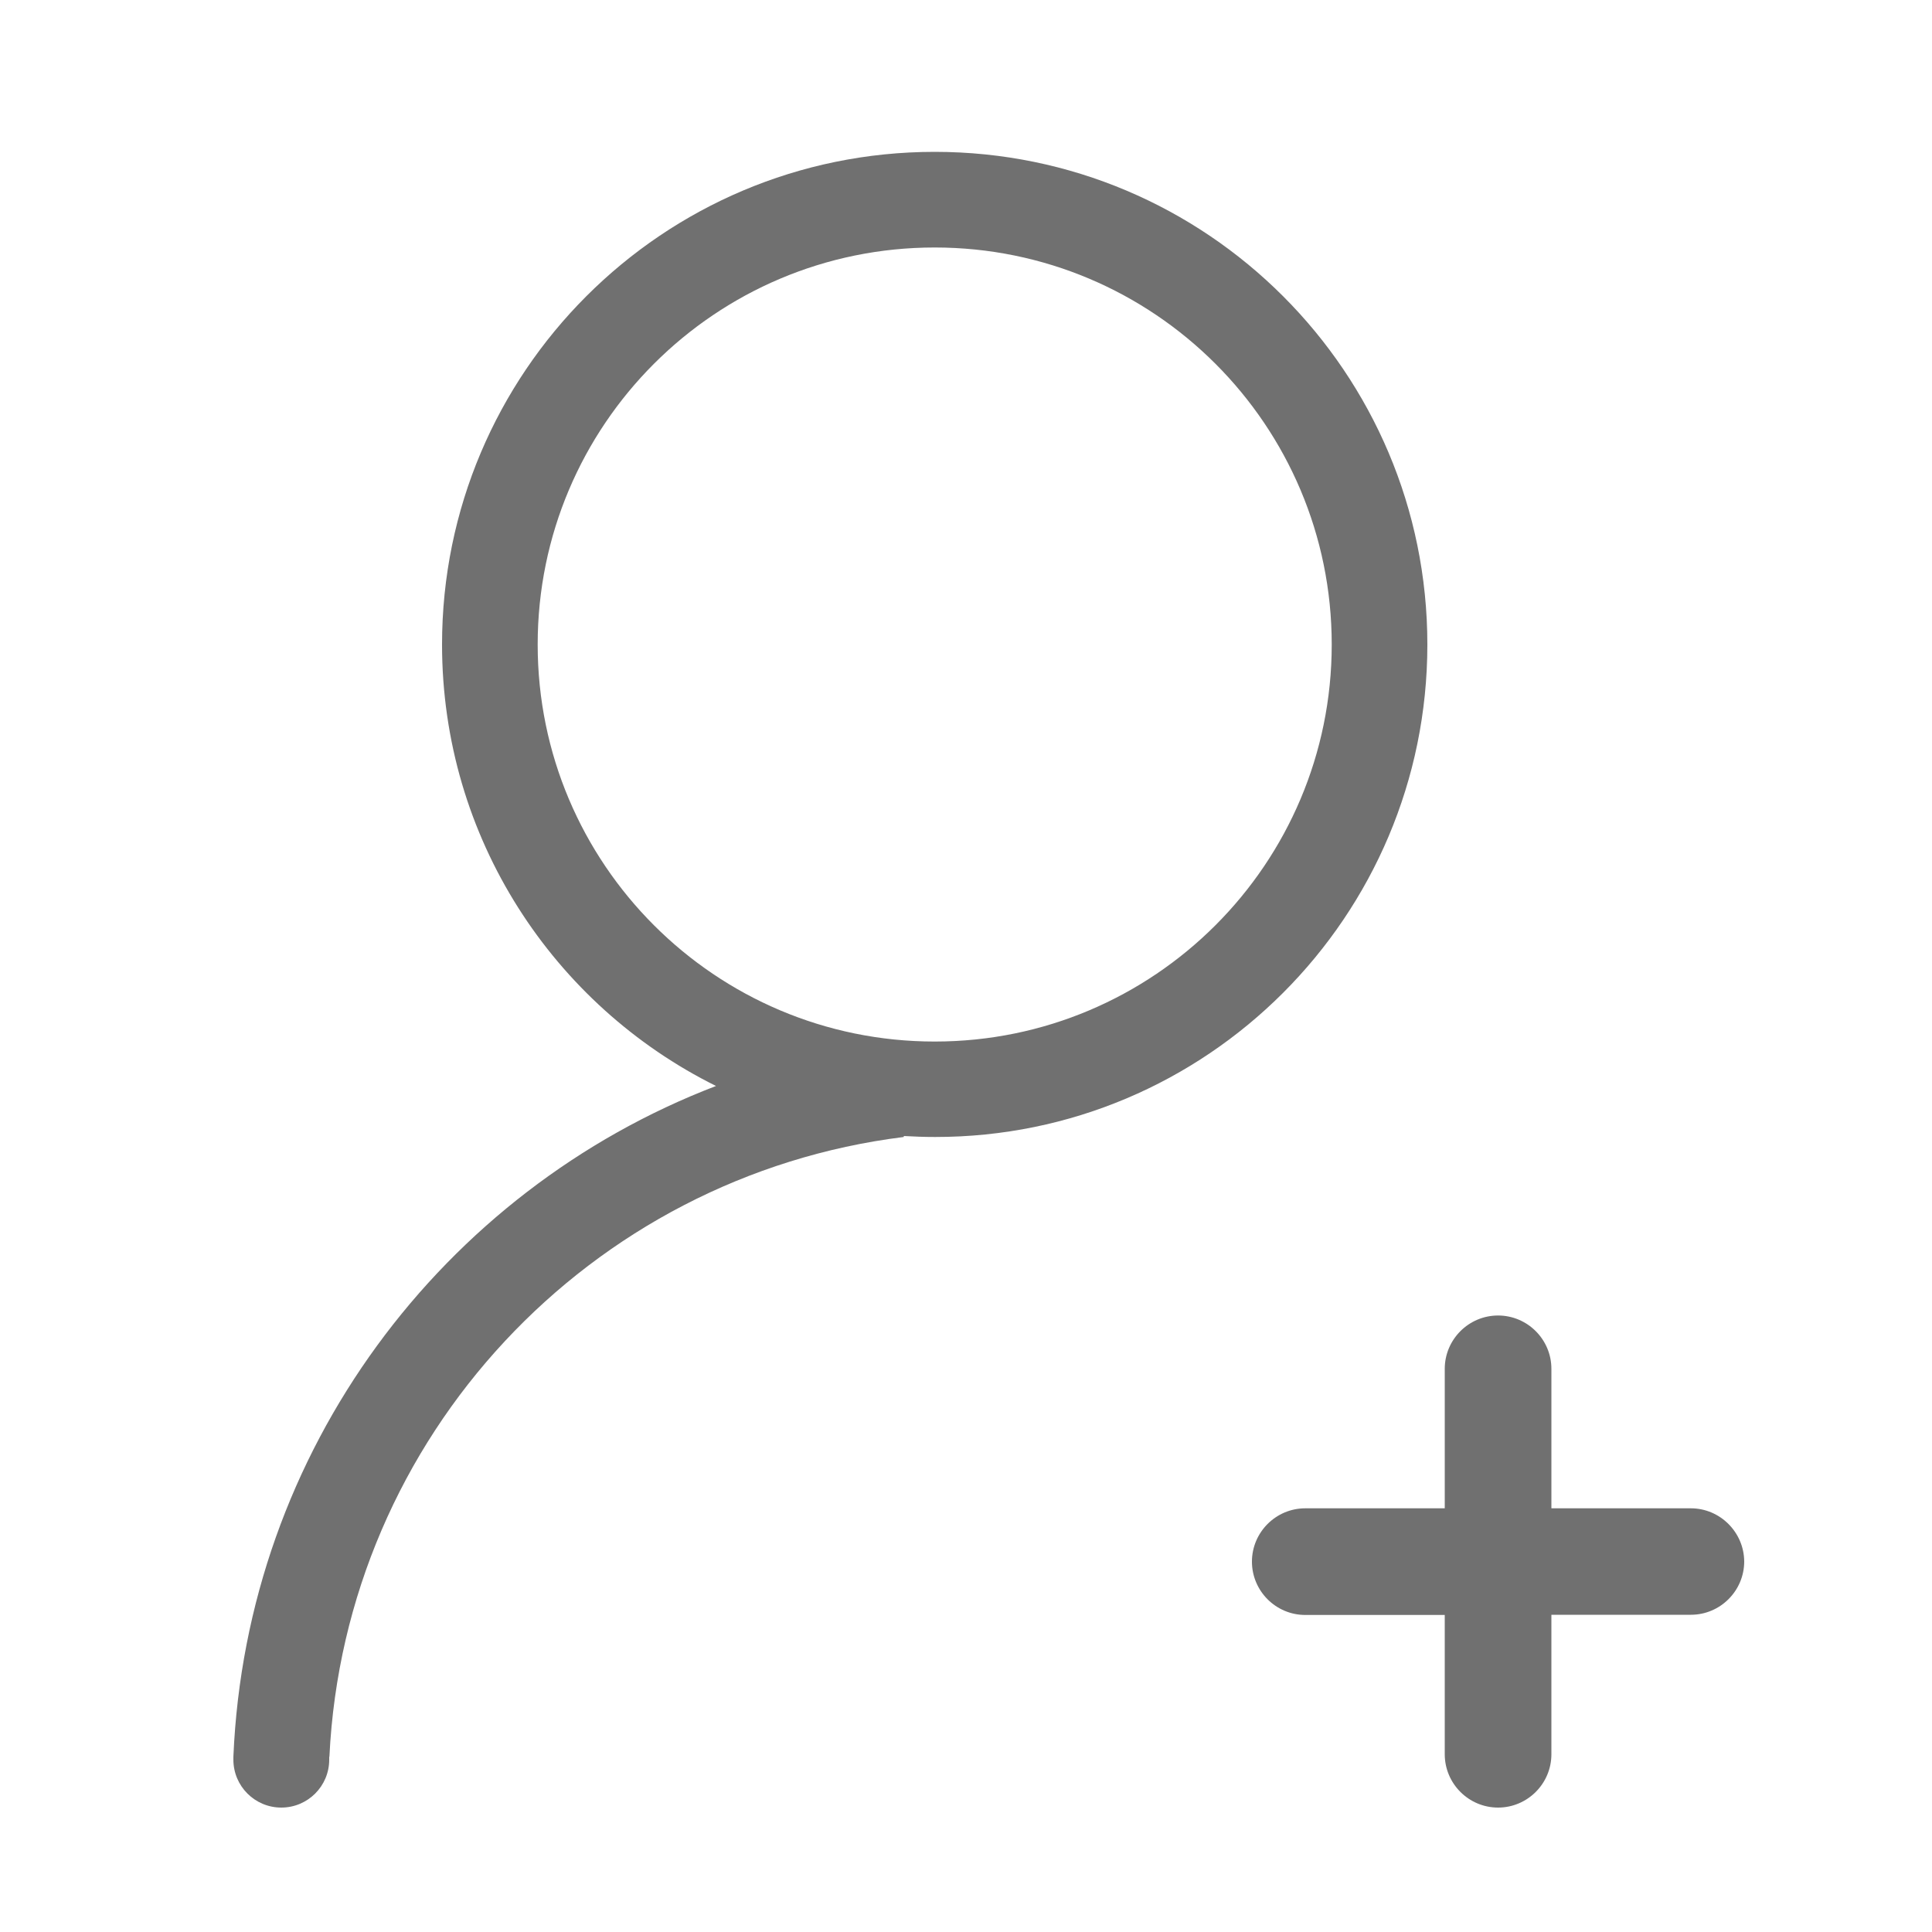
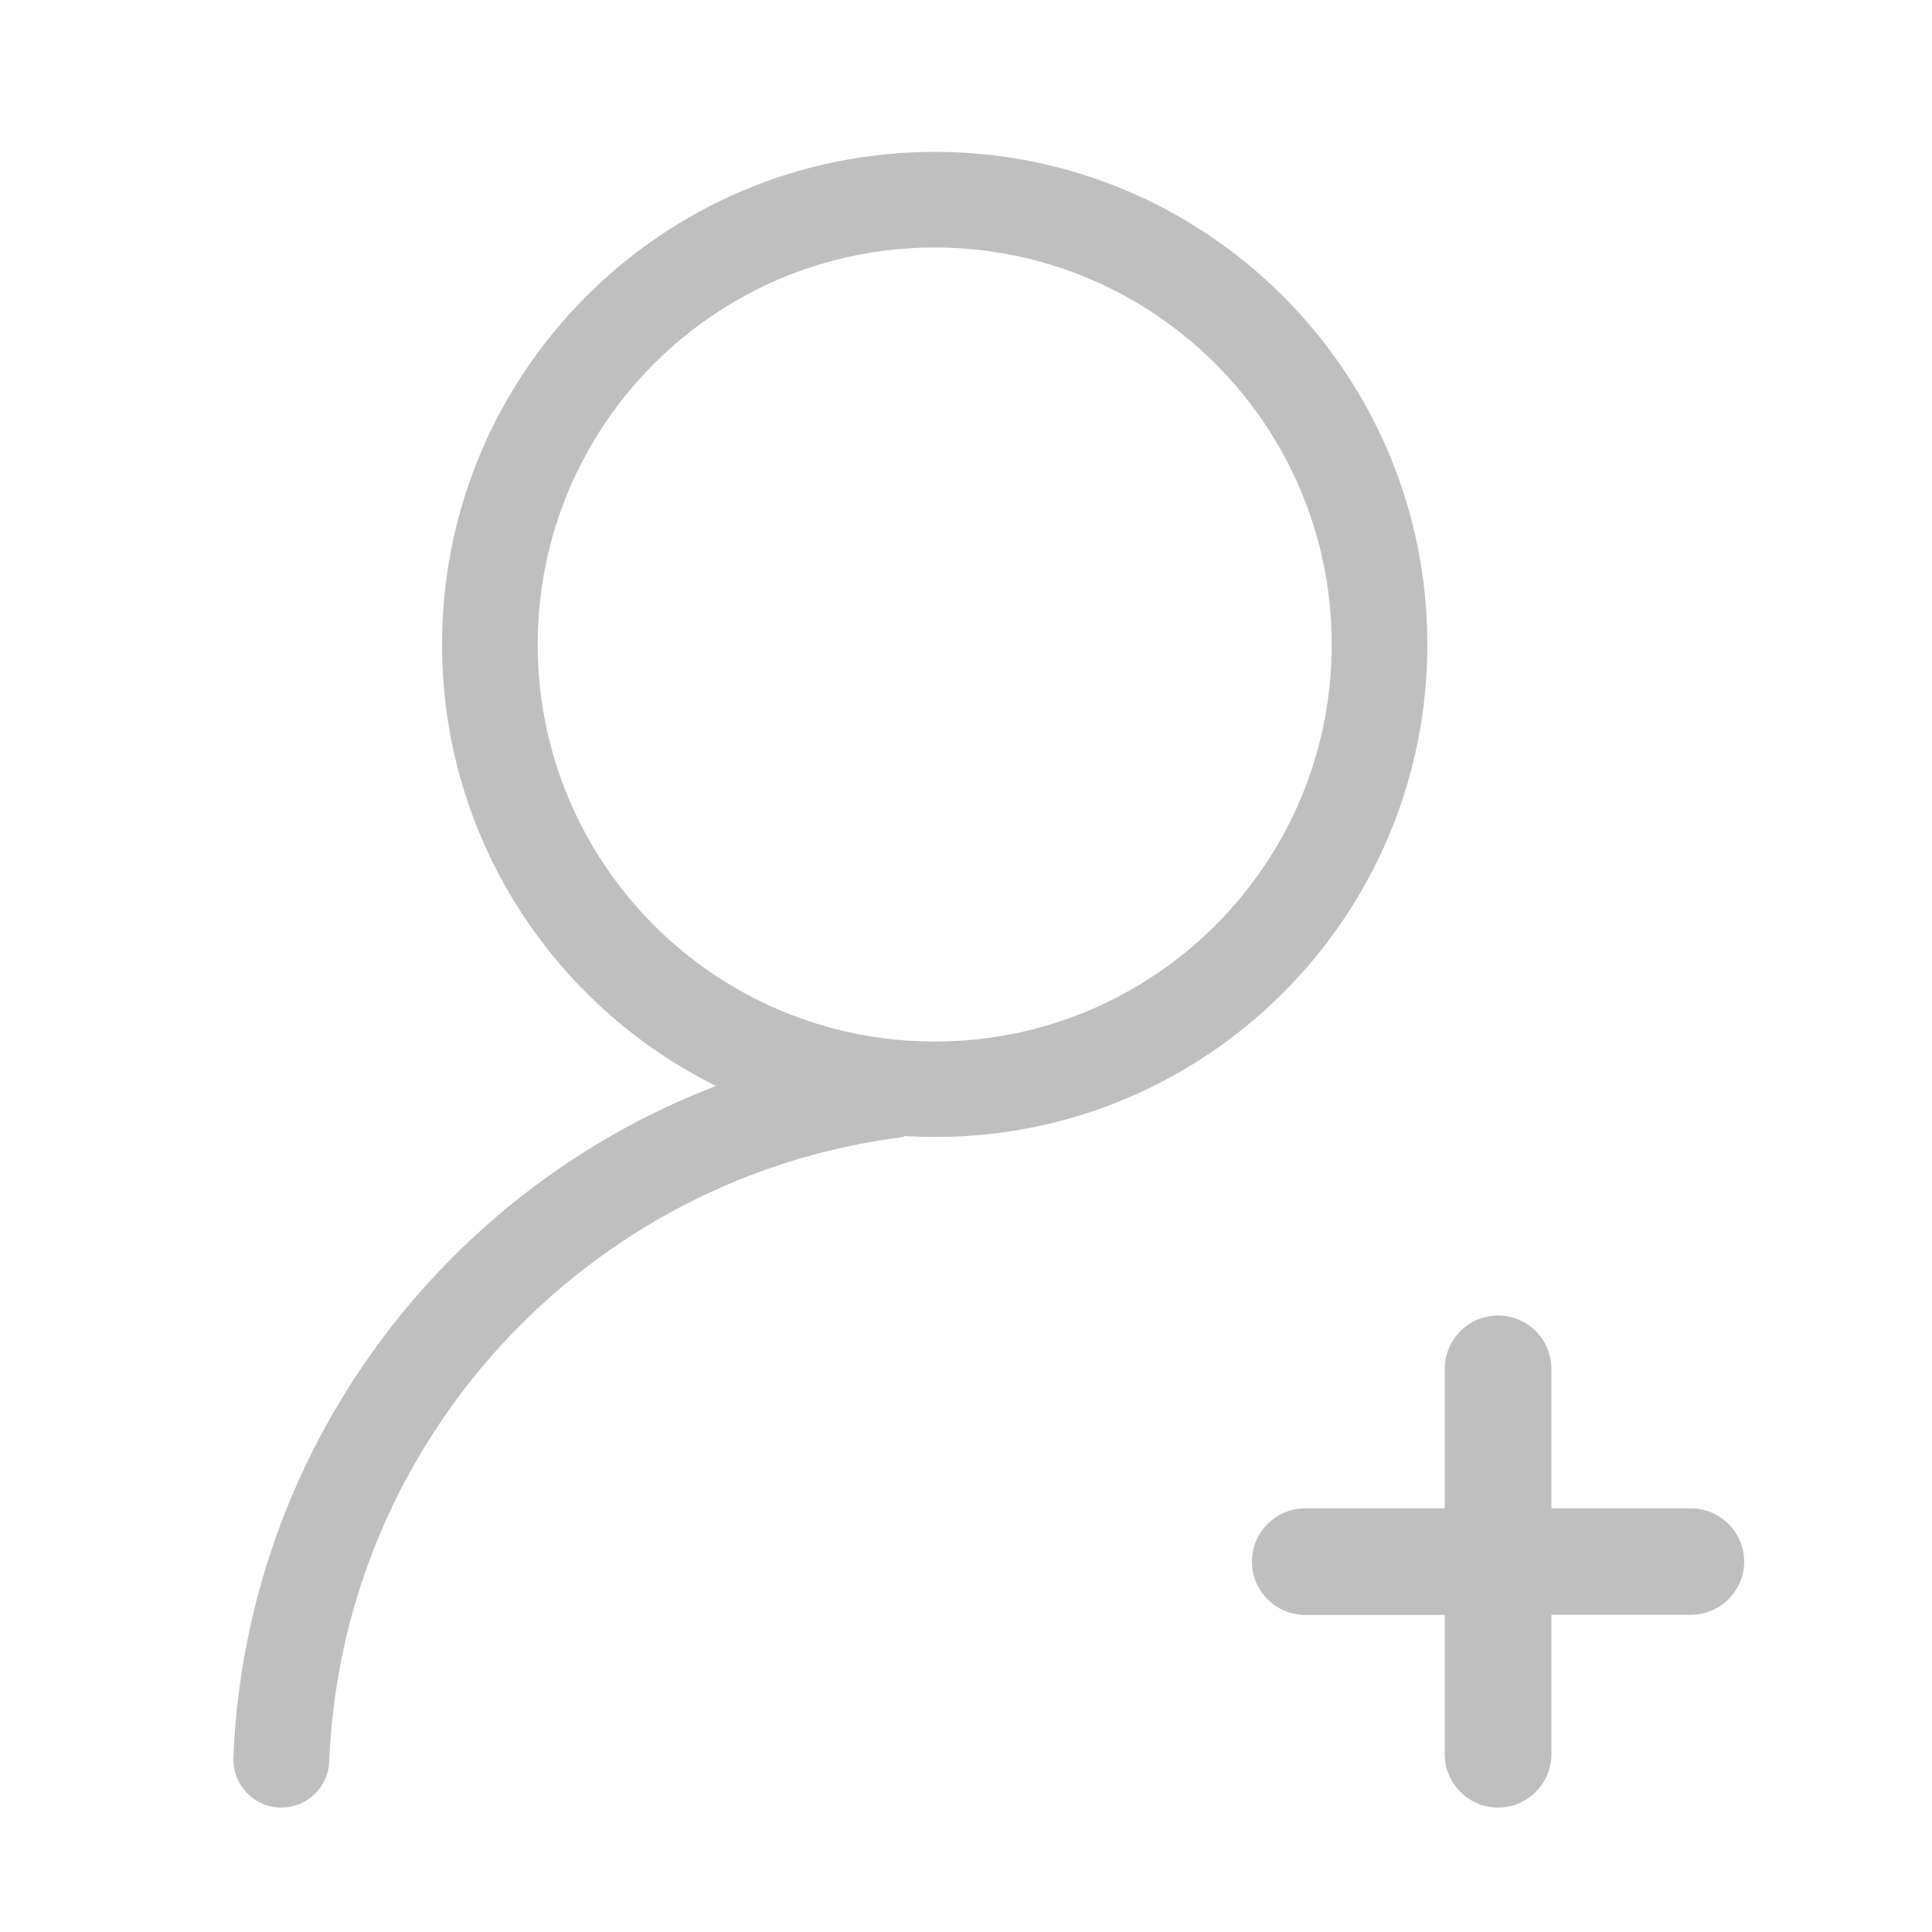
- <svg xmlns="http://www.w3.org/2000/svg" t="1545402803947" class="icon" style="" viewBox="0 0 1024 1024" version="1.1" p-id="1997" width="200" height="200">
+ <svg xmlns="http://www.w3.org/2000/svg" t="1545404641360" class="icon" style="" viewBox="0 0 1024 1024" version="1.1" p-id="2912" width="200" height="200">
  <defs>
    <style type="text/css">@font-face { font-family: uc-nexus-iconfont; src: url("chrome-extension://pogijhnlcfmcppgimcaccdkmbedjkmhi/res/font_9qmmi8b8jsxxbt9.woff") format("woff"), url("chrome-extension://pogijhnlcfmcppgimcaccdkmbedjkmhi/res/font_9qmmi8b8jsxxbt9.ttf") format("truetype"); }
</style>
  </defs>
-   <path d="M756.531 341.606c0-144.179-116.941-261.12-261.12-261.12s-261.12 116.941-261.12 261.12c0 102.605 59.187 191.283 145.203 233.984-144.794 55.501-248.934 192.922-255.795 355.533l0 0c0 0.512 0 1.024 0 1.536 0 14.029 11.366 25.395 25.395 25.395 14.029 0 25.395-11.366 25.395-25.395 0-0.512 0-1.024 0-1.536l0.102 0c8.192-169.882 138.138-307.814 304.435-328.499l0-0.512c5.53 0.307 10.957 0.512 16.589 0.512C639.59 602.726 756.531 485.786 756.531 341.606zM495.411 552.038c-116.224 0-210.432-94.208-210.432-210.432s94.208-210.432 210.432-210.432 210.432 94.208 210.432 210.432S611.635 552.038 495.411 552.038z" fill="#707070" p-id="1998" />
-   <path d="M896.205 799.437 822.272 799.437l0-73.933c0-15.565-12.698-28.262-28.262-28.262l0 0c-15.565 0-28.262 12.698-28.262 28.262l0 73.933-73.933 0c-15.565 0-28.262 12.698-28.262 28.262l0 0c0 15.565 12.698 28.262 28.262 28.262l73.933 0L765.747 929.792c0 15.565 12.698 28.262 28.262 28.262l0 0c15.565 0 28.262-12.698 28.262-28.262l0-73.933 73.933 0c15.565 0 28.262-12.698 28.262-28.262l0 0C924.365 812.134 911.667 799.437 896.205 799.437z" fill="#707070" p-id="1999" />
+   <path d="M756.531 341.606c0-144.179-116.941-261.12-261.12-261.12s-261.12 116.941-261.12 261.12c0 102.605 59.187 191.283 145.203 233.984-144.794 55.501-248.934 192.922-255.795 355.533l0 0c0 0.512 0 1.024 0 1.536 0 14.029 11.366 25.395 25.395 25.395 14.029 0 25.395-11.366 25.395-25.395 0-0.512 0-1.024 0-1.536l0.102 0c8.192-169.882 138.138-307.814 304.435-328.499l0-0.512c5.53 0.307 10.957 0.512 16.589 0.512C639.59 602.726 756.531 485.786 756.531 341.606zM495.411 552.038c-116.224 0-210.432-94.208-210.432-210.432s94.208-210.432 210.432-210.432 210.432 94.208 210.432 210.432S611.635 552.038 495.411 552.038z" fill="#bfbfbf" p-id="2913" />
+   <path d="M896.205 799.437 822.272 799.437l0-73.933c0-15.565-12.698-28.262-28.262-28.262l0 0c-15.565 0-28.262 12.698-28.262 28.262l0 73.933-73.933 0c-15.565 0-28.262 12.698-28.262 28.262l0 0c0 15.565 12.698 28.262 28.262 28.262l73.933 0L765.747 929.792c0 15.565 12.698 28.262 28.262 28.262l0 0c15.565 0 28.262-12.698 28.262-28.262l0-73.933 73.933 0c15.565 0 28.262-12.698 28.262-28.262l0 0C924.365 812.134 911.667 799.437 896.205 799.437z" fill="#bfbfbf" p-id="2914" />
</svg>
